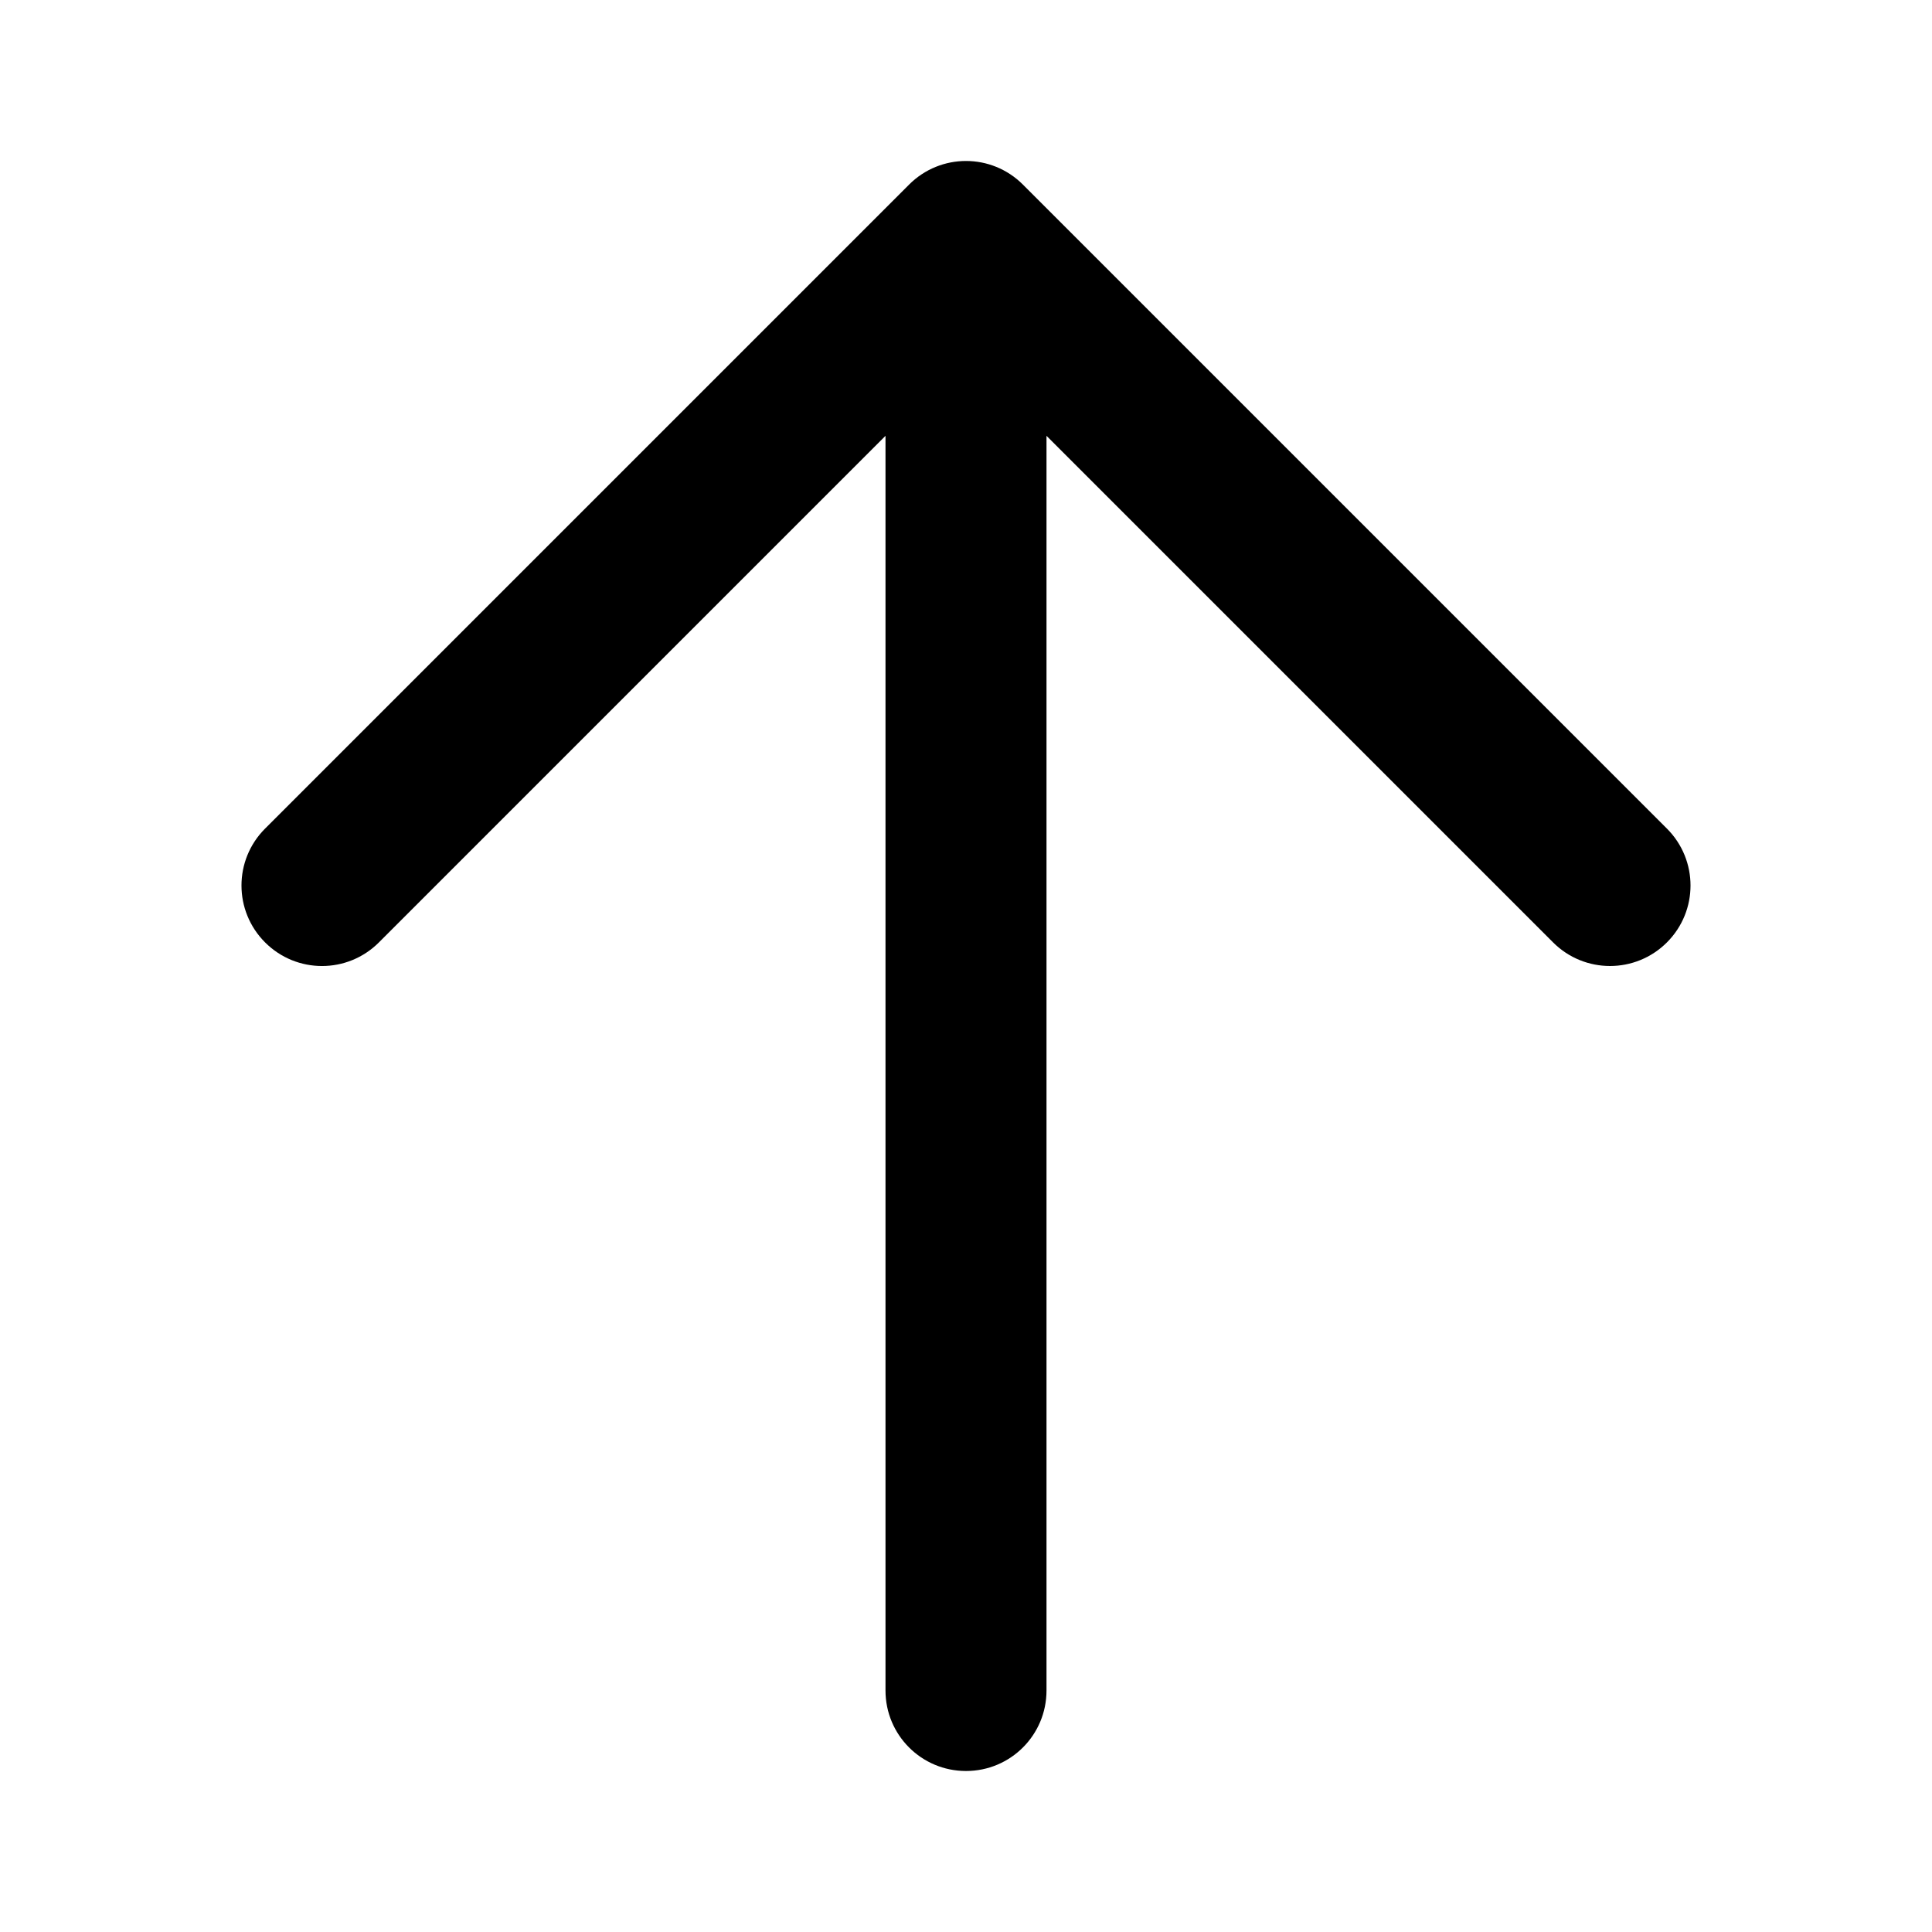
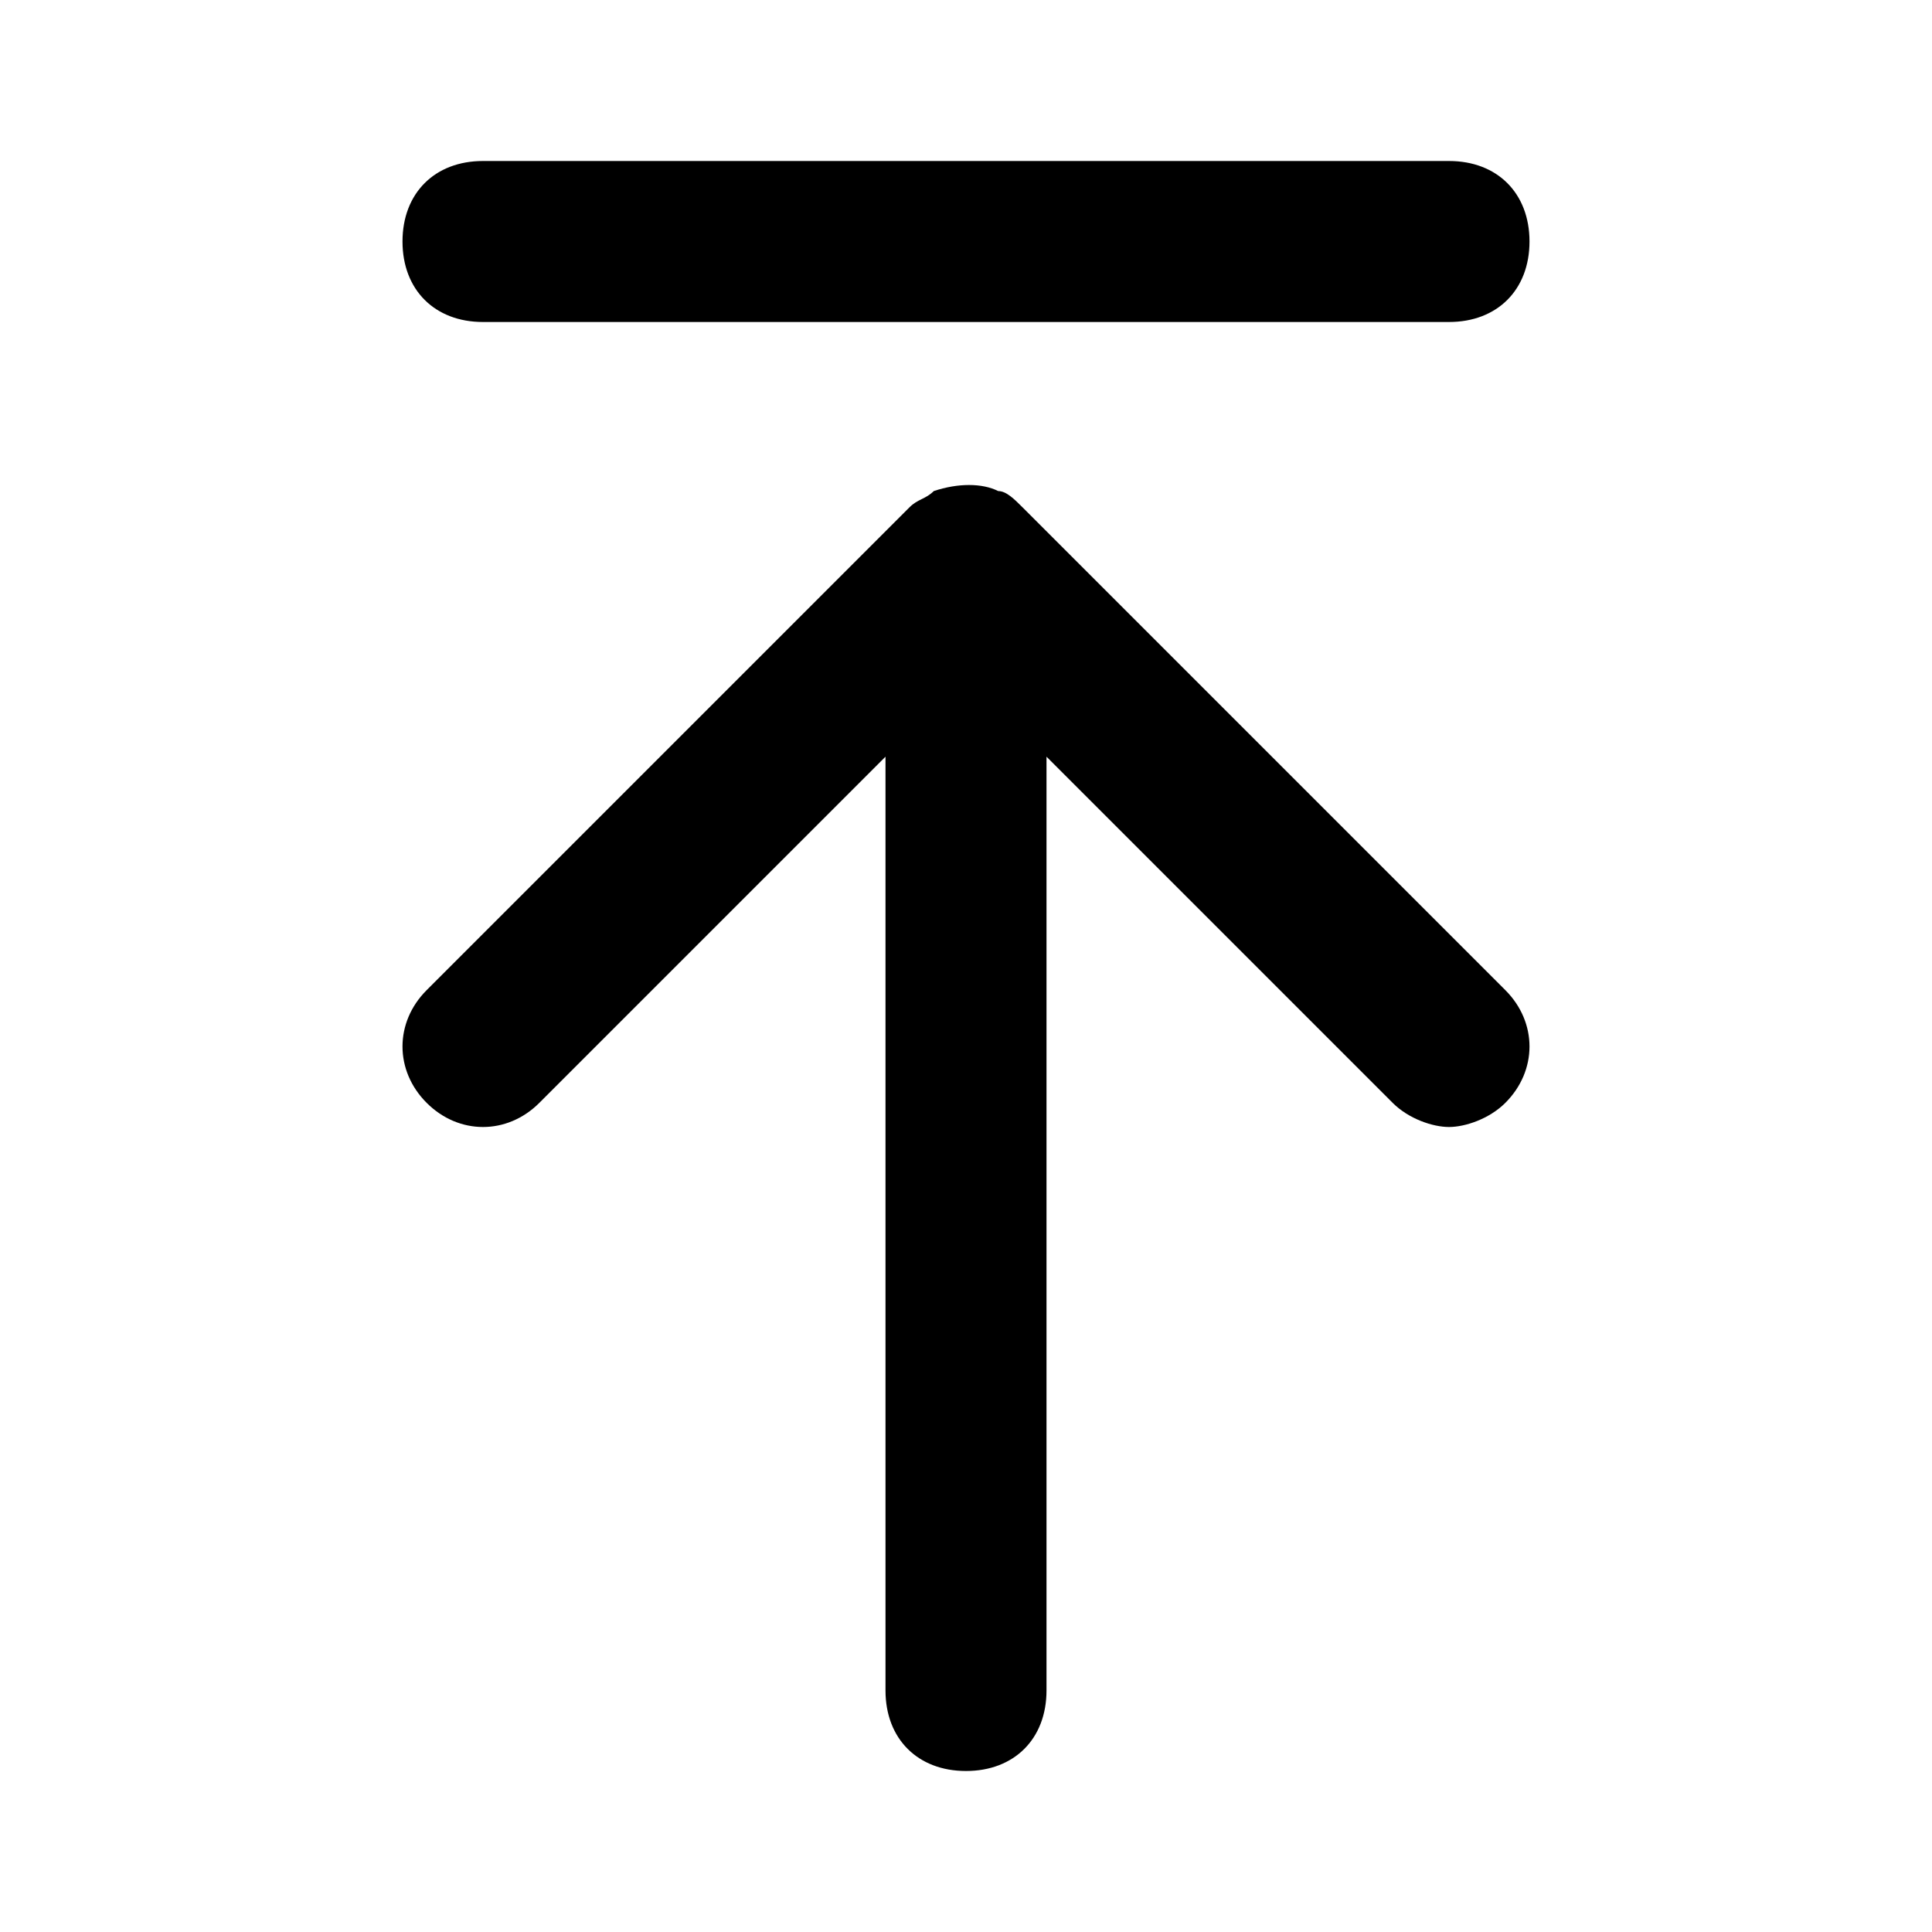
- <svg xmlns="http://www.w3.org/2000/svg" version="1.1" x="0px" y="0px" viewBox="0 0 24 24" style="enable-background:new 0 0 24 24;" xml:space="preserve">
-   <g id="Icons">
- </g>
-   <g id="Title">
- </g>
-   <g id="Glenda_Icons">
- </g>
-   <g id="Glenda_AS24_Icons">
-     <path class="st3" d="M20.707,10.293l-8-8c-0.391-0.391-1.023-0.391-1.414,0l-8,8c-0.391,0.391-0.391,1.023,0,1.414   s1.023,0.391,1.414,0L11,5.414V21c0,0.553,0.447,1,1,1s1-0.447,1-1V5.414l6.293,6.293C19.488,11.902,19.744,12,20,12   s0.512-0.098,0.707-0.293C21.098,11.316,21.098,10.684,20.707,10.293z" />
+ <svg xmlns="http://www.w3.org/2000/svg" version="1.1" id="Ebene_1" x="0px" y="0px" viewBox="0 0 24 24" style="enable-background:new 0 0 24 24;" xml:space="preserve">
+   <g>
+     <path class="st2" d="M12.7,6.3c-0.1-0.1-0.2-0.2-0.3-0.2c-0.2-0.1-0.5-0.1-0.8,0c-0.1,0.1-0.2,0.1-0.3,0.2l-6,6   c-0.4,0.4-0.4,1,0,1.4s1,0.4,1.4,0L11,9.4V21c0,0.6,0.4,1,1,1s1-0.4,1-1V9.4l4.3,4.3c0.2,0.2,0.5,0.3,0.7,0.3s0.5-0.1,0.7-0.3   c0.4-0.4,0.4-1,0-1.4L12.7,6.3z" />
+     <path class="st2" d="M6,4h12c0.6,0,1-0.4,1-1s-0.4-1-1-1H6C5.4,2,5,2.4,5,3S5.4,4,6,4z" />
  </g>
</svg>
